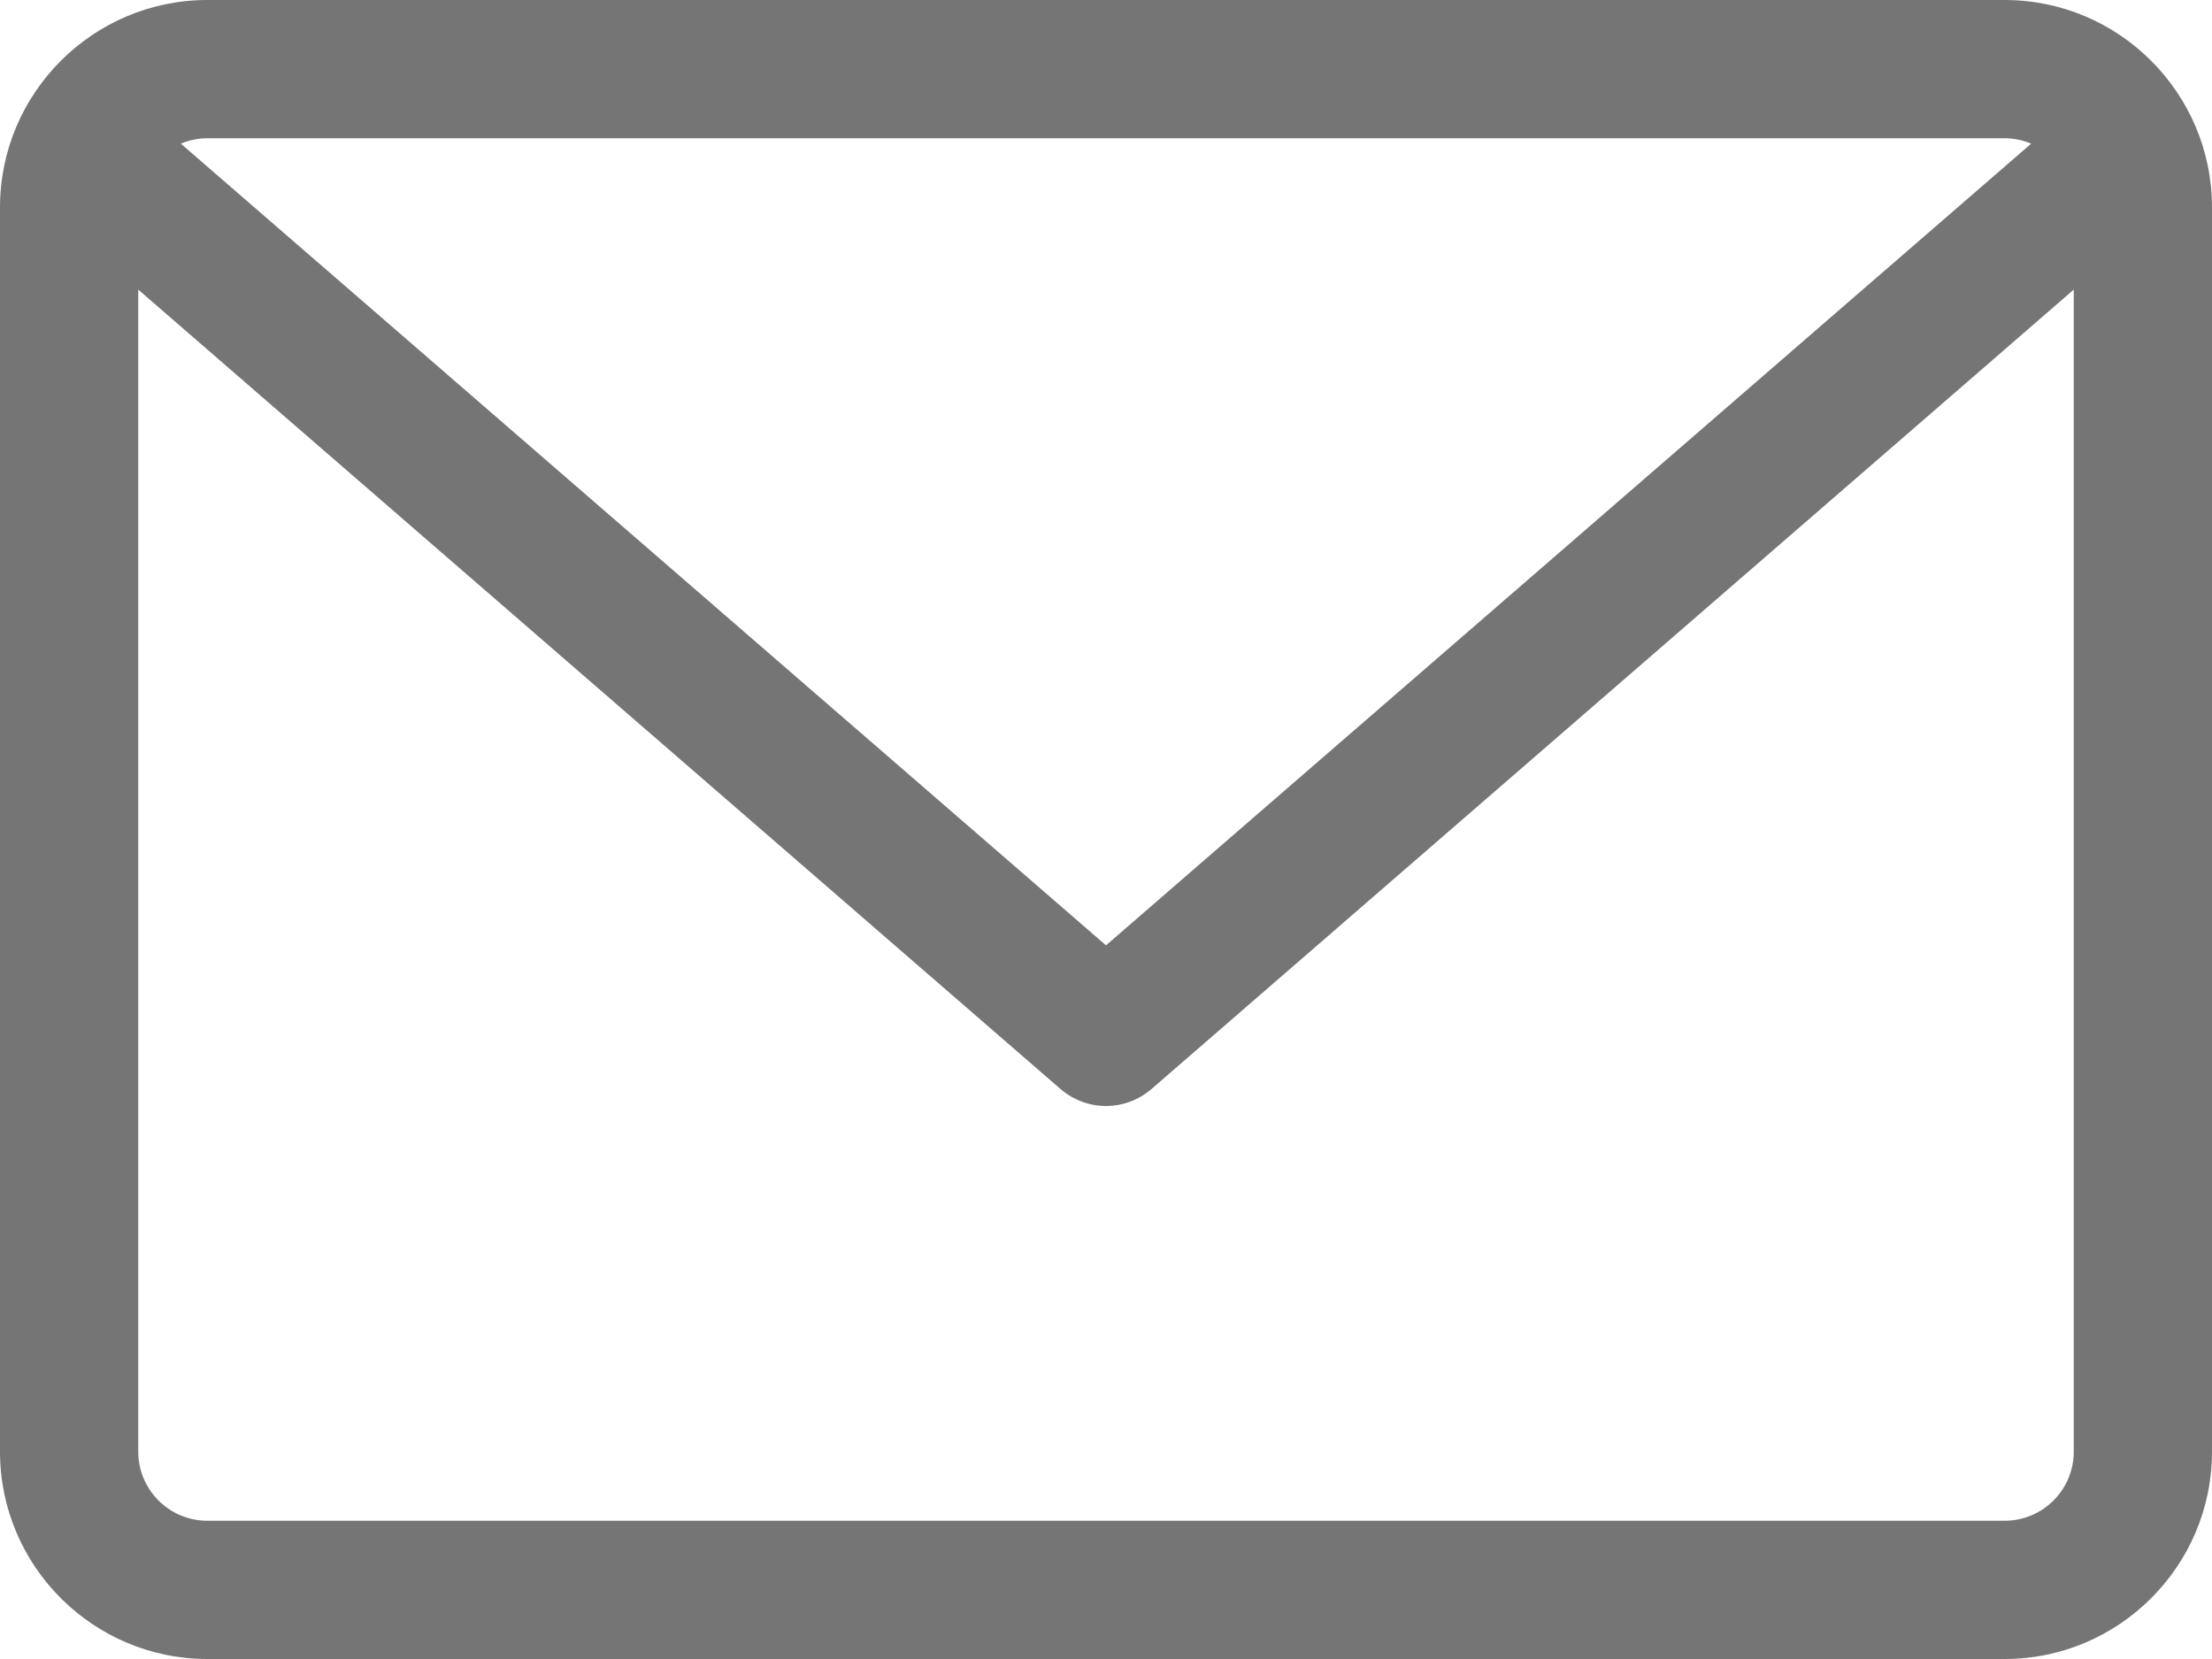
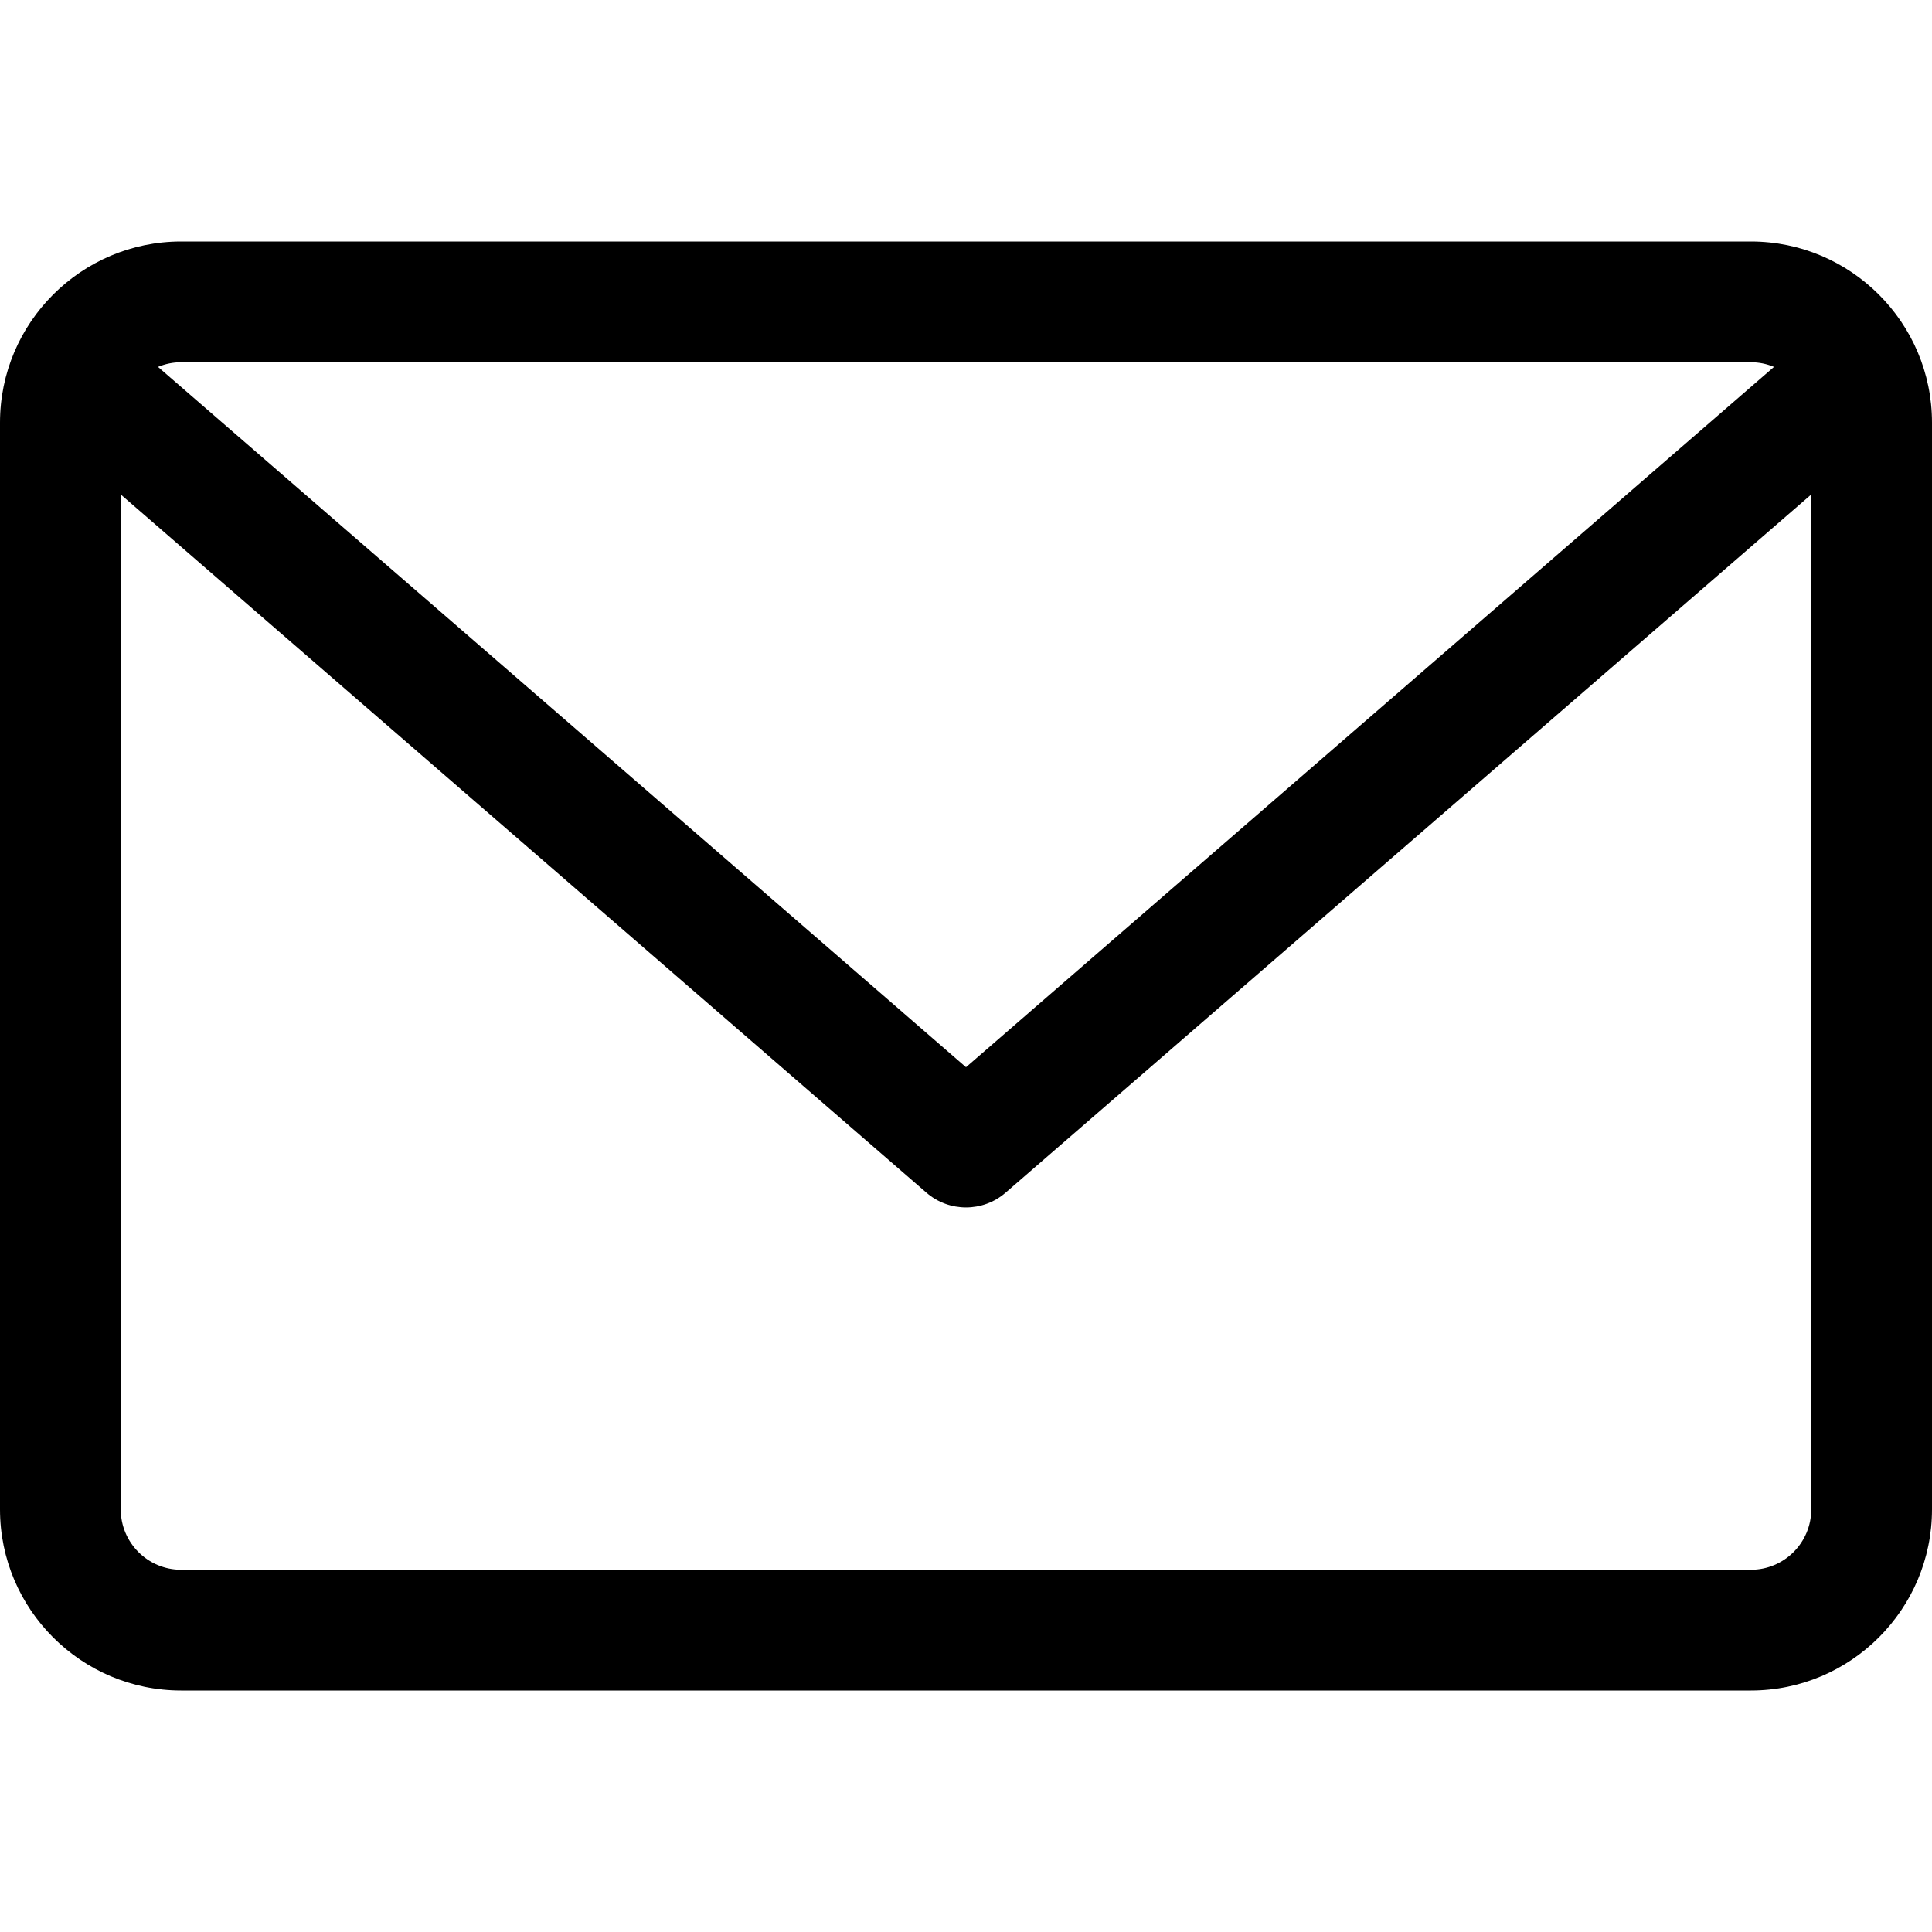
- <svg xmlns="http://www.w3.org/2000/svg" width="16" height="12" viewBox="0 0 16 12" fill="none">
-   <path d="M14.5 0H1.5C0.673 0 0 0.673 0 1.5V10.5C0 11.327 0.673 12 1.5 12H14.5C15.327 12 16 11.327 16 10.5V1.5C16 0.673 15.327 0 14.5 0ZM14.5 1C14.568 1 14.633 1.014 14.692 1.039L8 6.838L1.308 1.039C1.367 1.014 1.432 1 1.5 1H14.5ZM14.5 11H1.5C1.224 11 1 10.776 1 10.5V2.095L7.672 7.878C7.767 7.959 7.883 8 8 8C8.117 8 8.233 7.959 8.328 7.878L15 2.095V10.5C15 10.776 14.776 11 14.5 11Z" fill="#757575" />
+ <svg xmlns="http://www.w3.org/2000/svg" version="1.1" width="32" height="32" viewBox="0 0 32 32">
+   <path d="M29 4h-26c-1.654 0-3 1.346-3 3v18c0 1.654 1.346 3 3 3h26c1.654 0 3-1.346 3-3v-18c0-1.654-1.346-3-3-3zM29 6c0.136 0 0.265 0.028 0.383 0.077l-13.383 11.599-13.383-11.599c0.118-0.049 0.247-0.077 0.383-0.077h26zM29 26h-26c-0.552 0-1-0.448-1-1v-16.81l13.345 11.565c0.188 0.163 0.422 0.244 0.655 0.244s0.467-0.081 0.655-0.244l13.345-11.565v16.81c0 0.552-0.448 1-1 1z" />
</svg>
